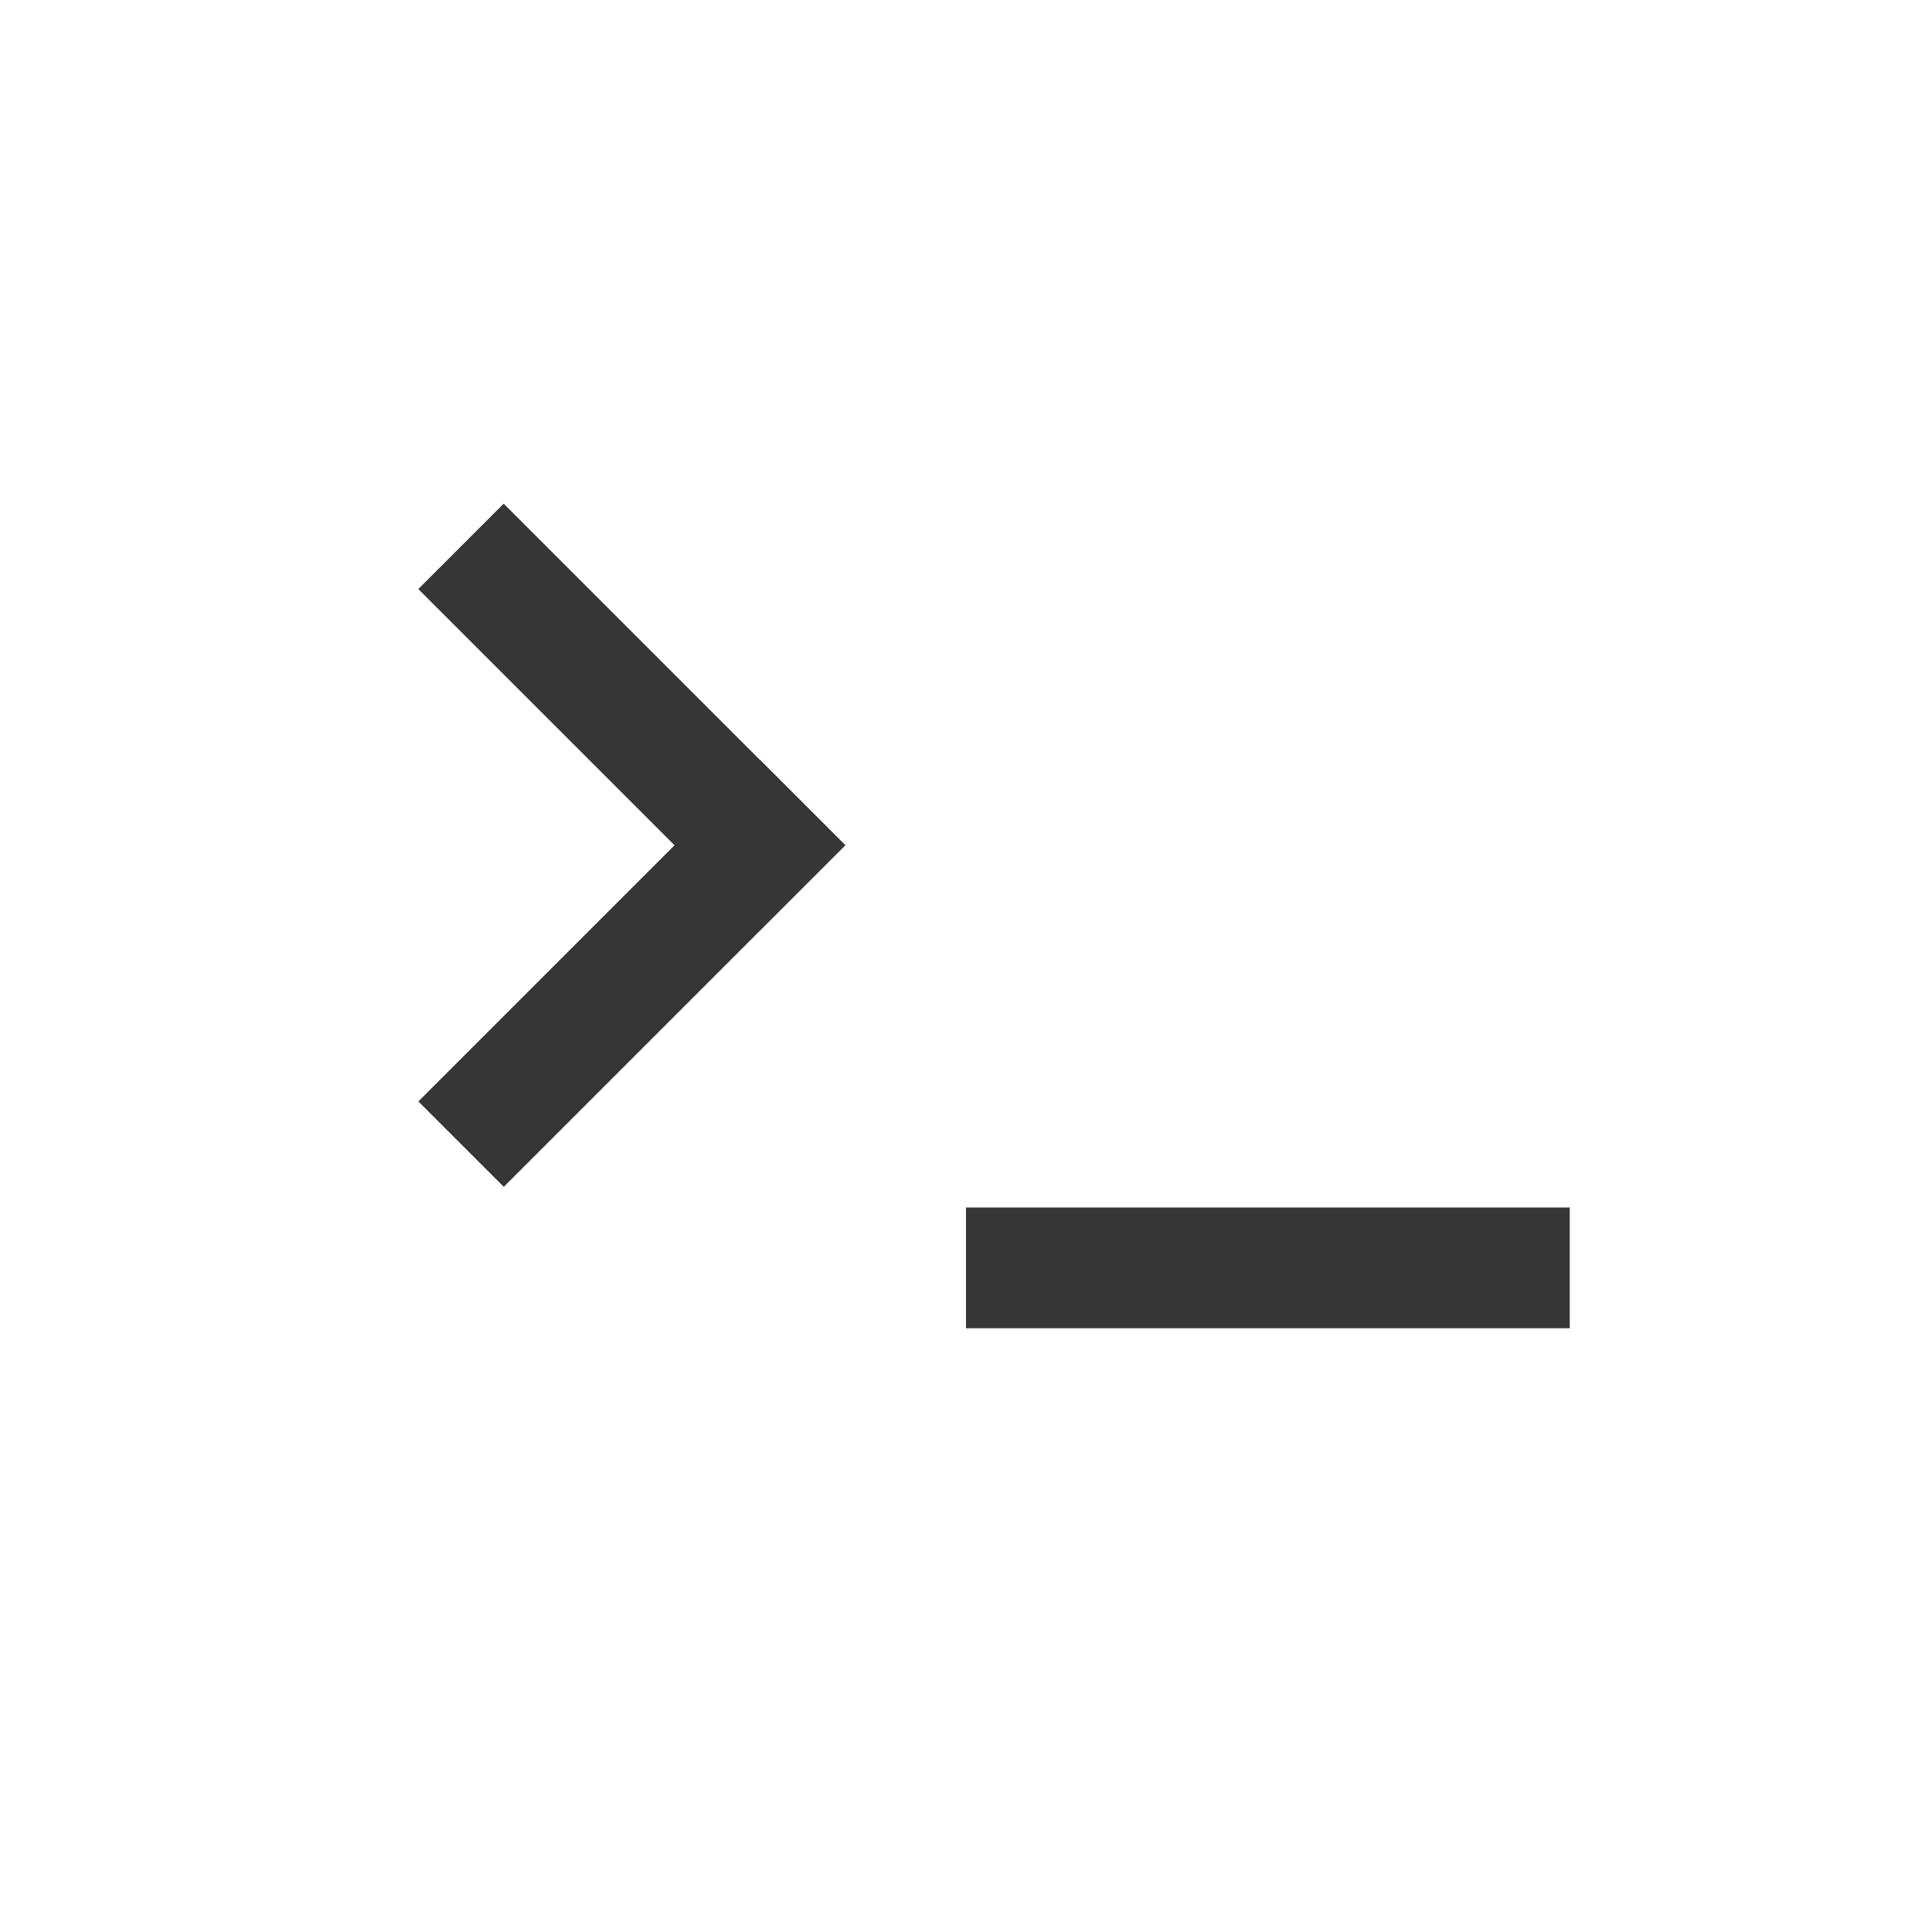
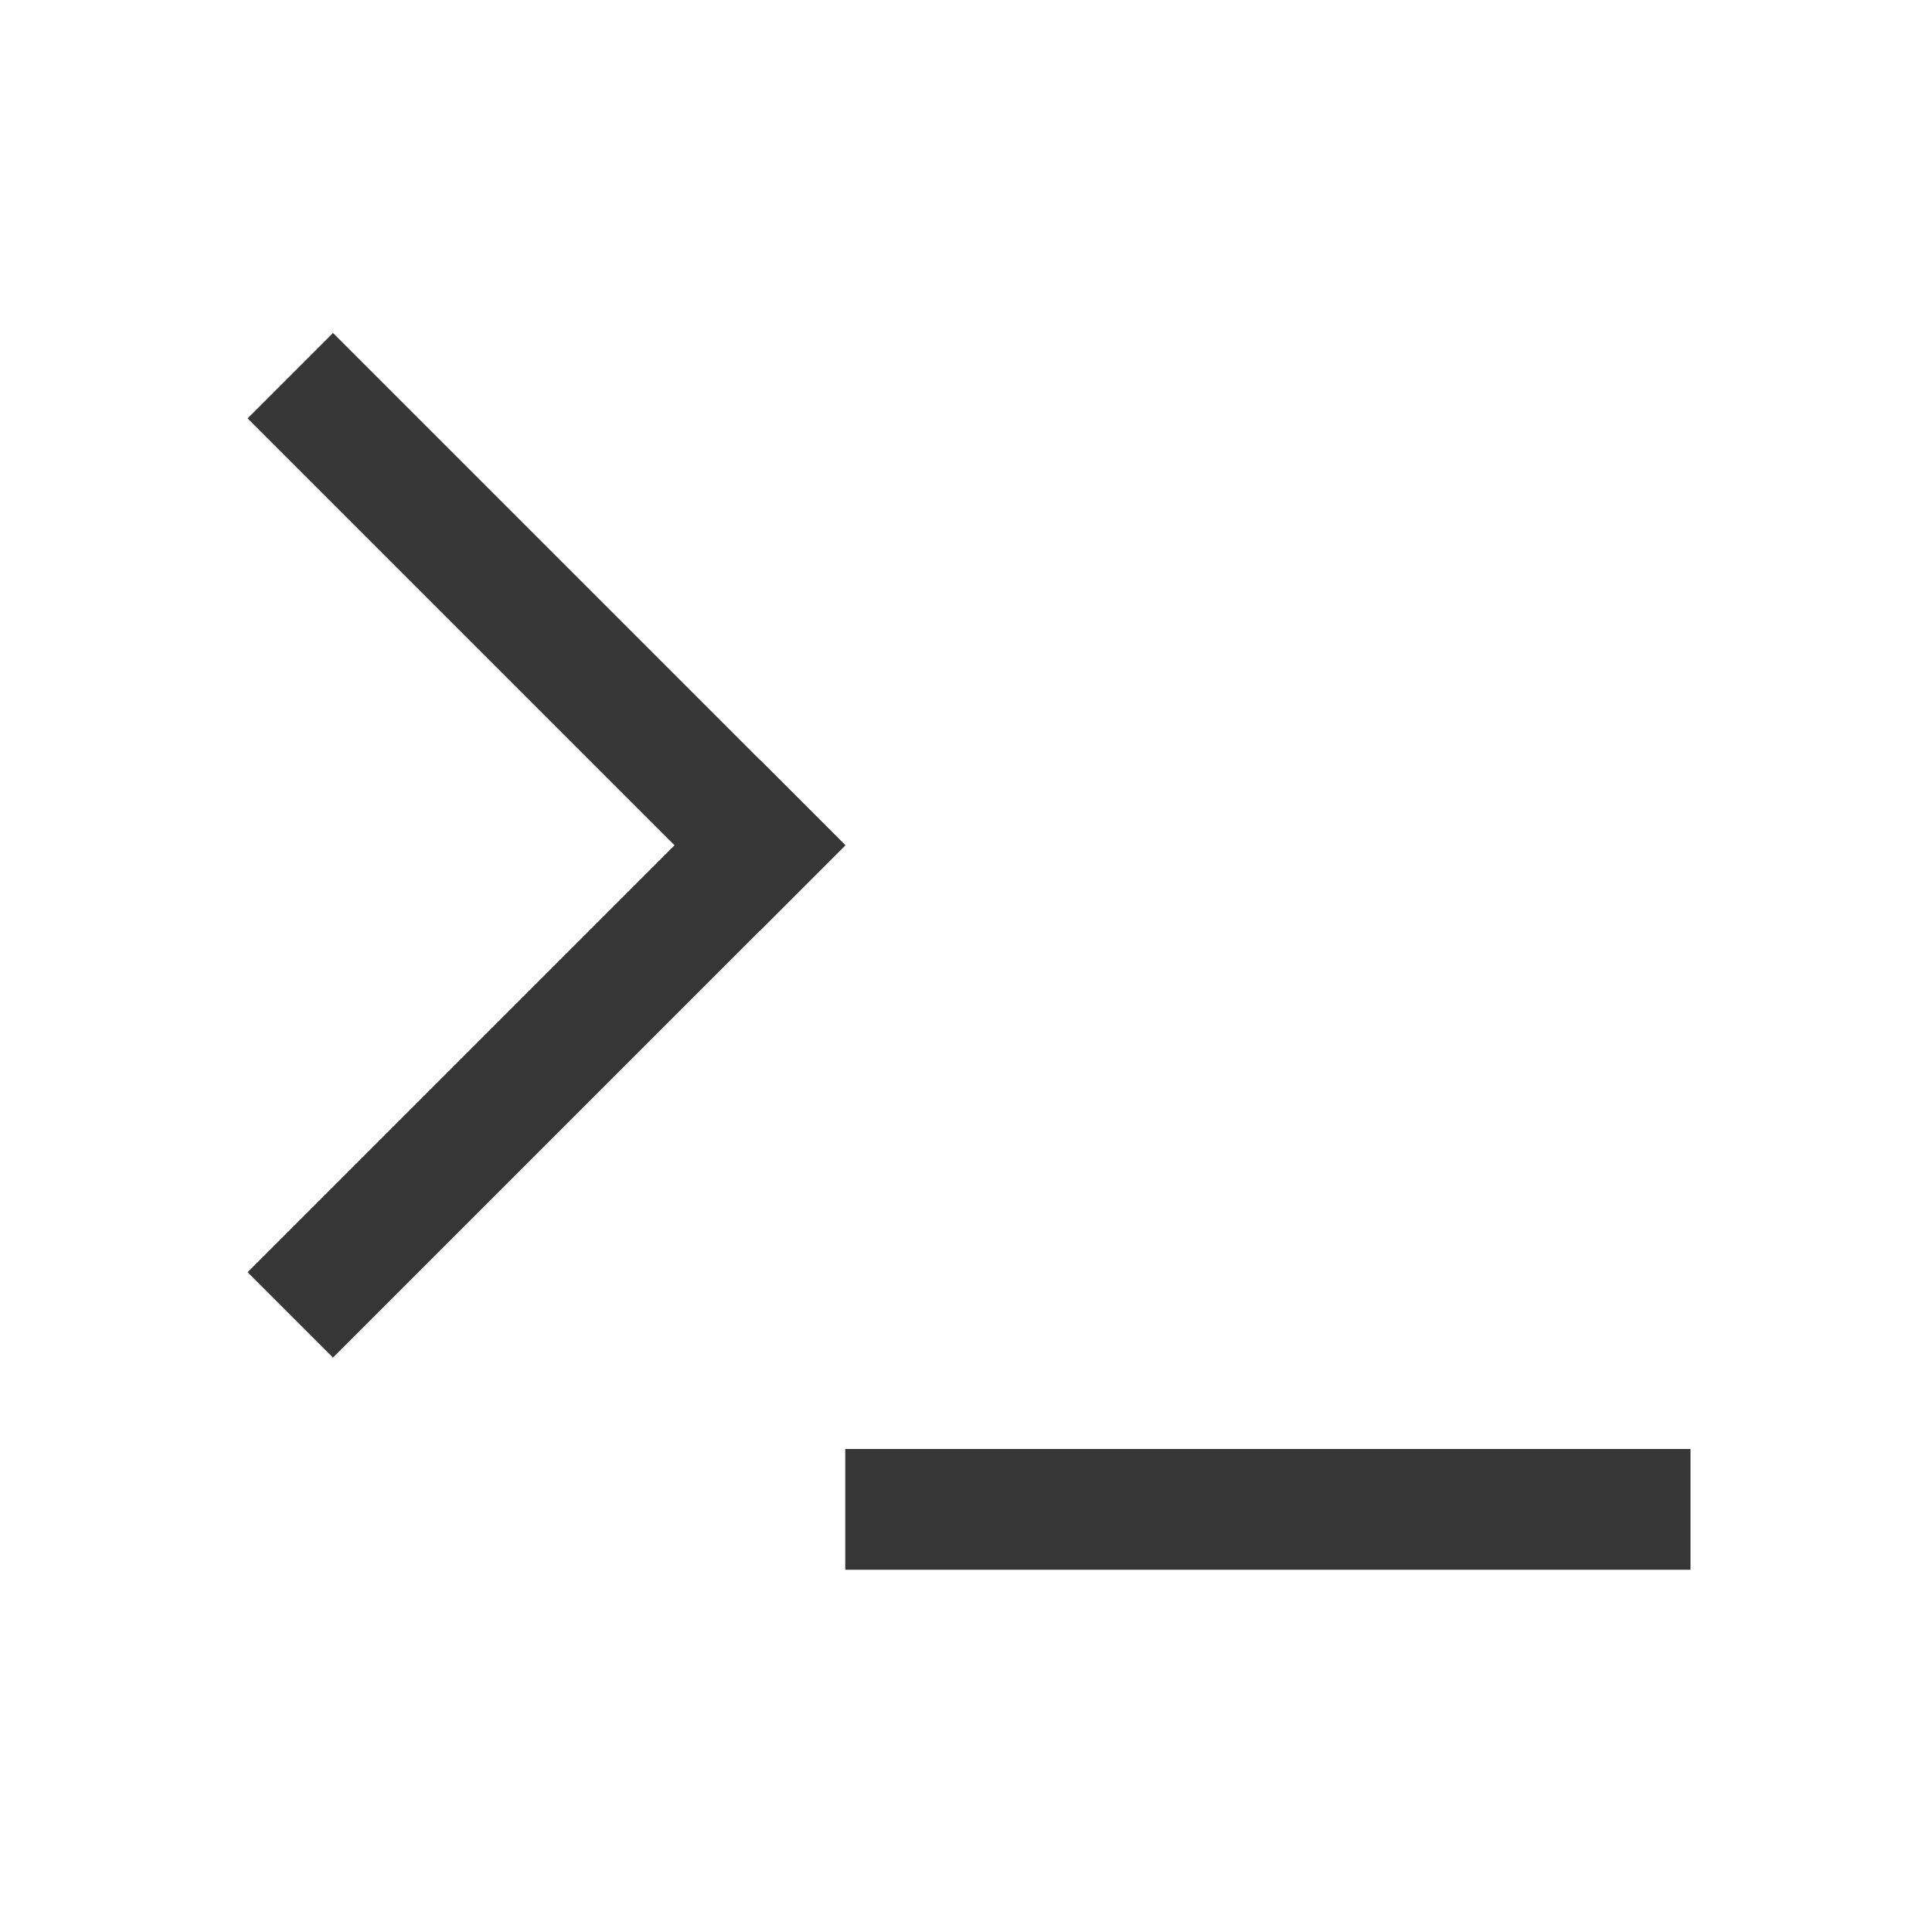
<svg xmlns="http://www.w3.org/2000/svg" width="16px" height="16px" version="1.1" viewBox="0 0 16 16">
-   <rect x="8" y="10" width="5" height="1" fill="#363636" stroke-width="1.118" />
-   <rect transform="matrix(.70711 -.70711 -.70711 -.70711 0 0)" x="-4" y="-9.9" width="4" height="1" fill="#363636" />
-   <rect transform="rotate(45)" x="5.899" y="2.5583e-6" width="4" height="1" fill="#363636" />
+   <rect x="7" y="12" width="7" height="1" fill="#363636" stroke-width="1.323" />
+   <rect transform="matrix(.70711 -.70711 -.70711 -.70711 0 0)" x="-6" y="-9.9" width="6" height="1" fill="#363636" stroke-width="1.225" />
+   <rect transform="rotate(45)" x="3.9" y="4.4409e-16" width="6" height="1" fill="#363636" stroke-width="1.225" />
</svg>
